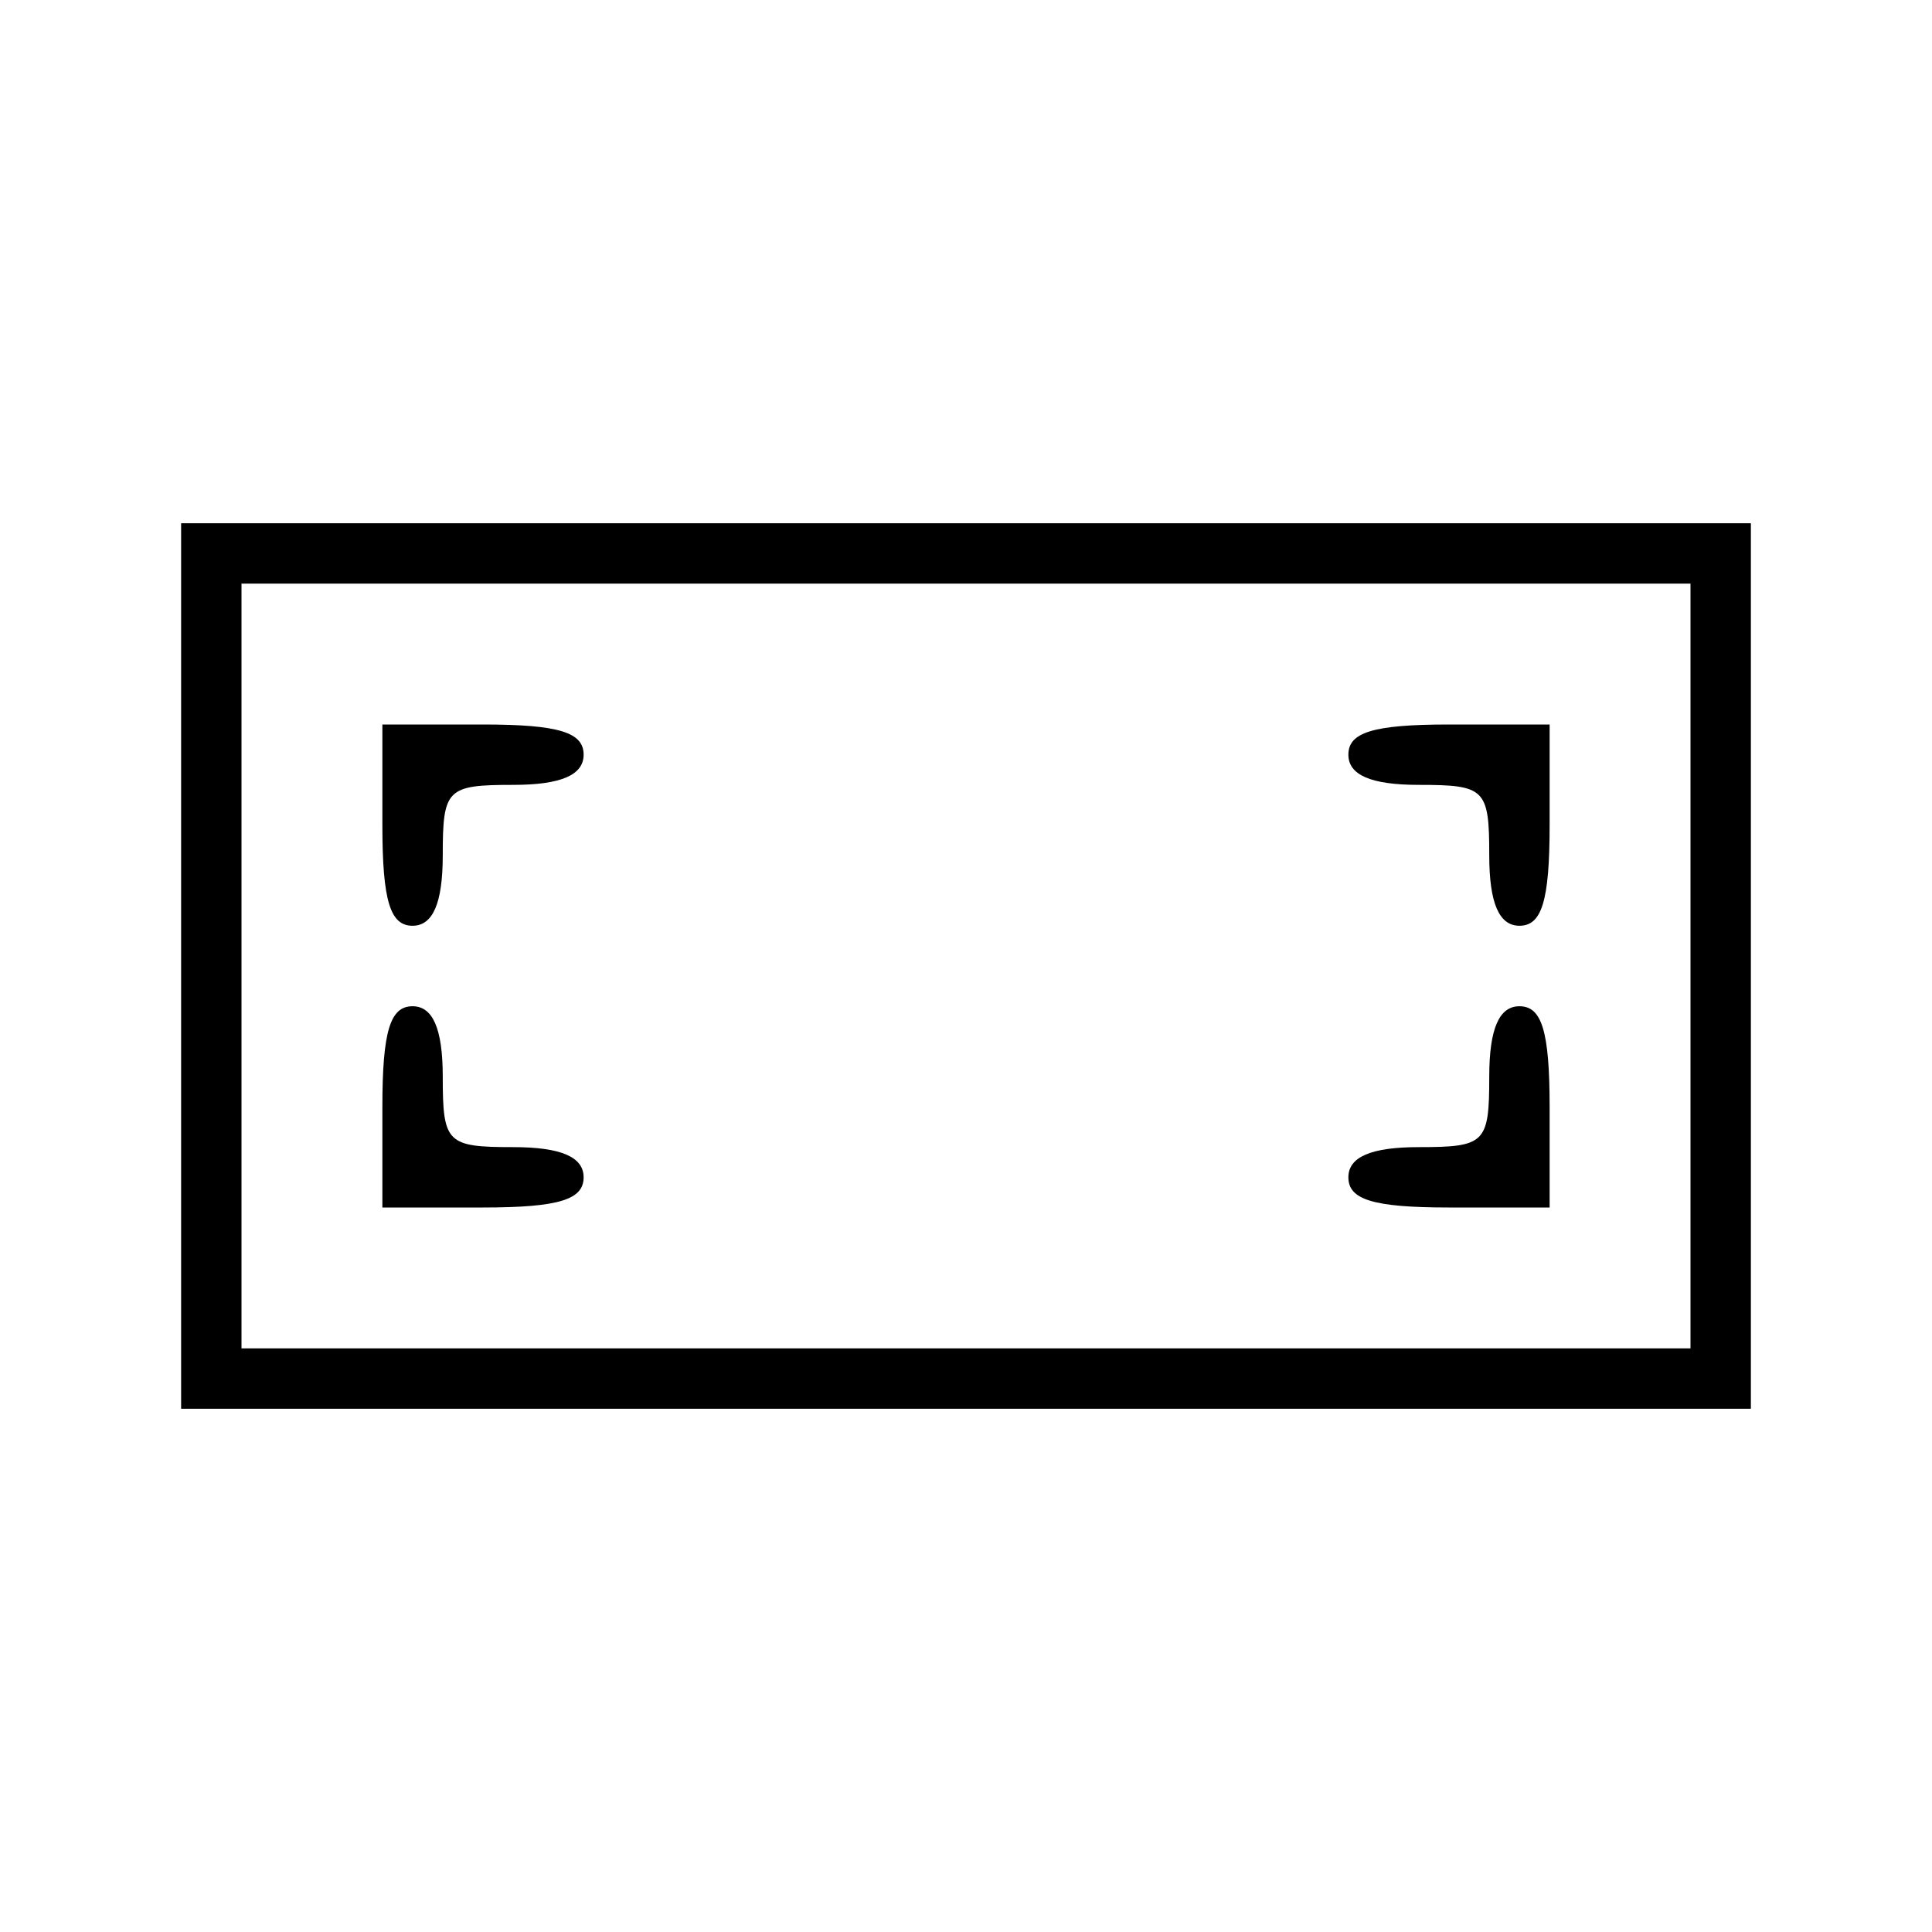
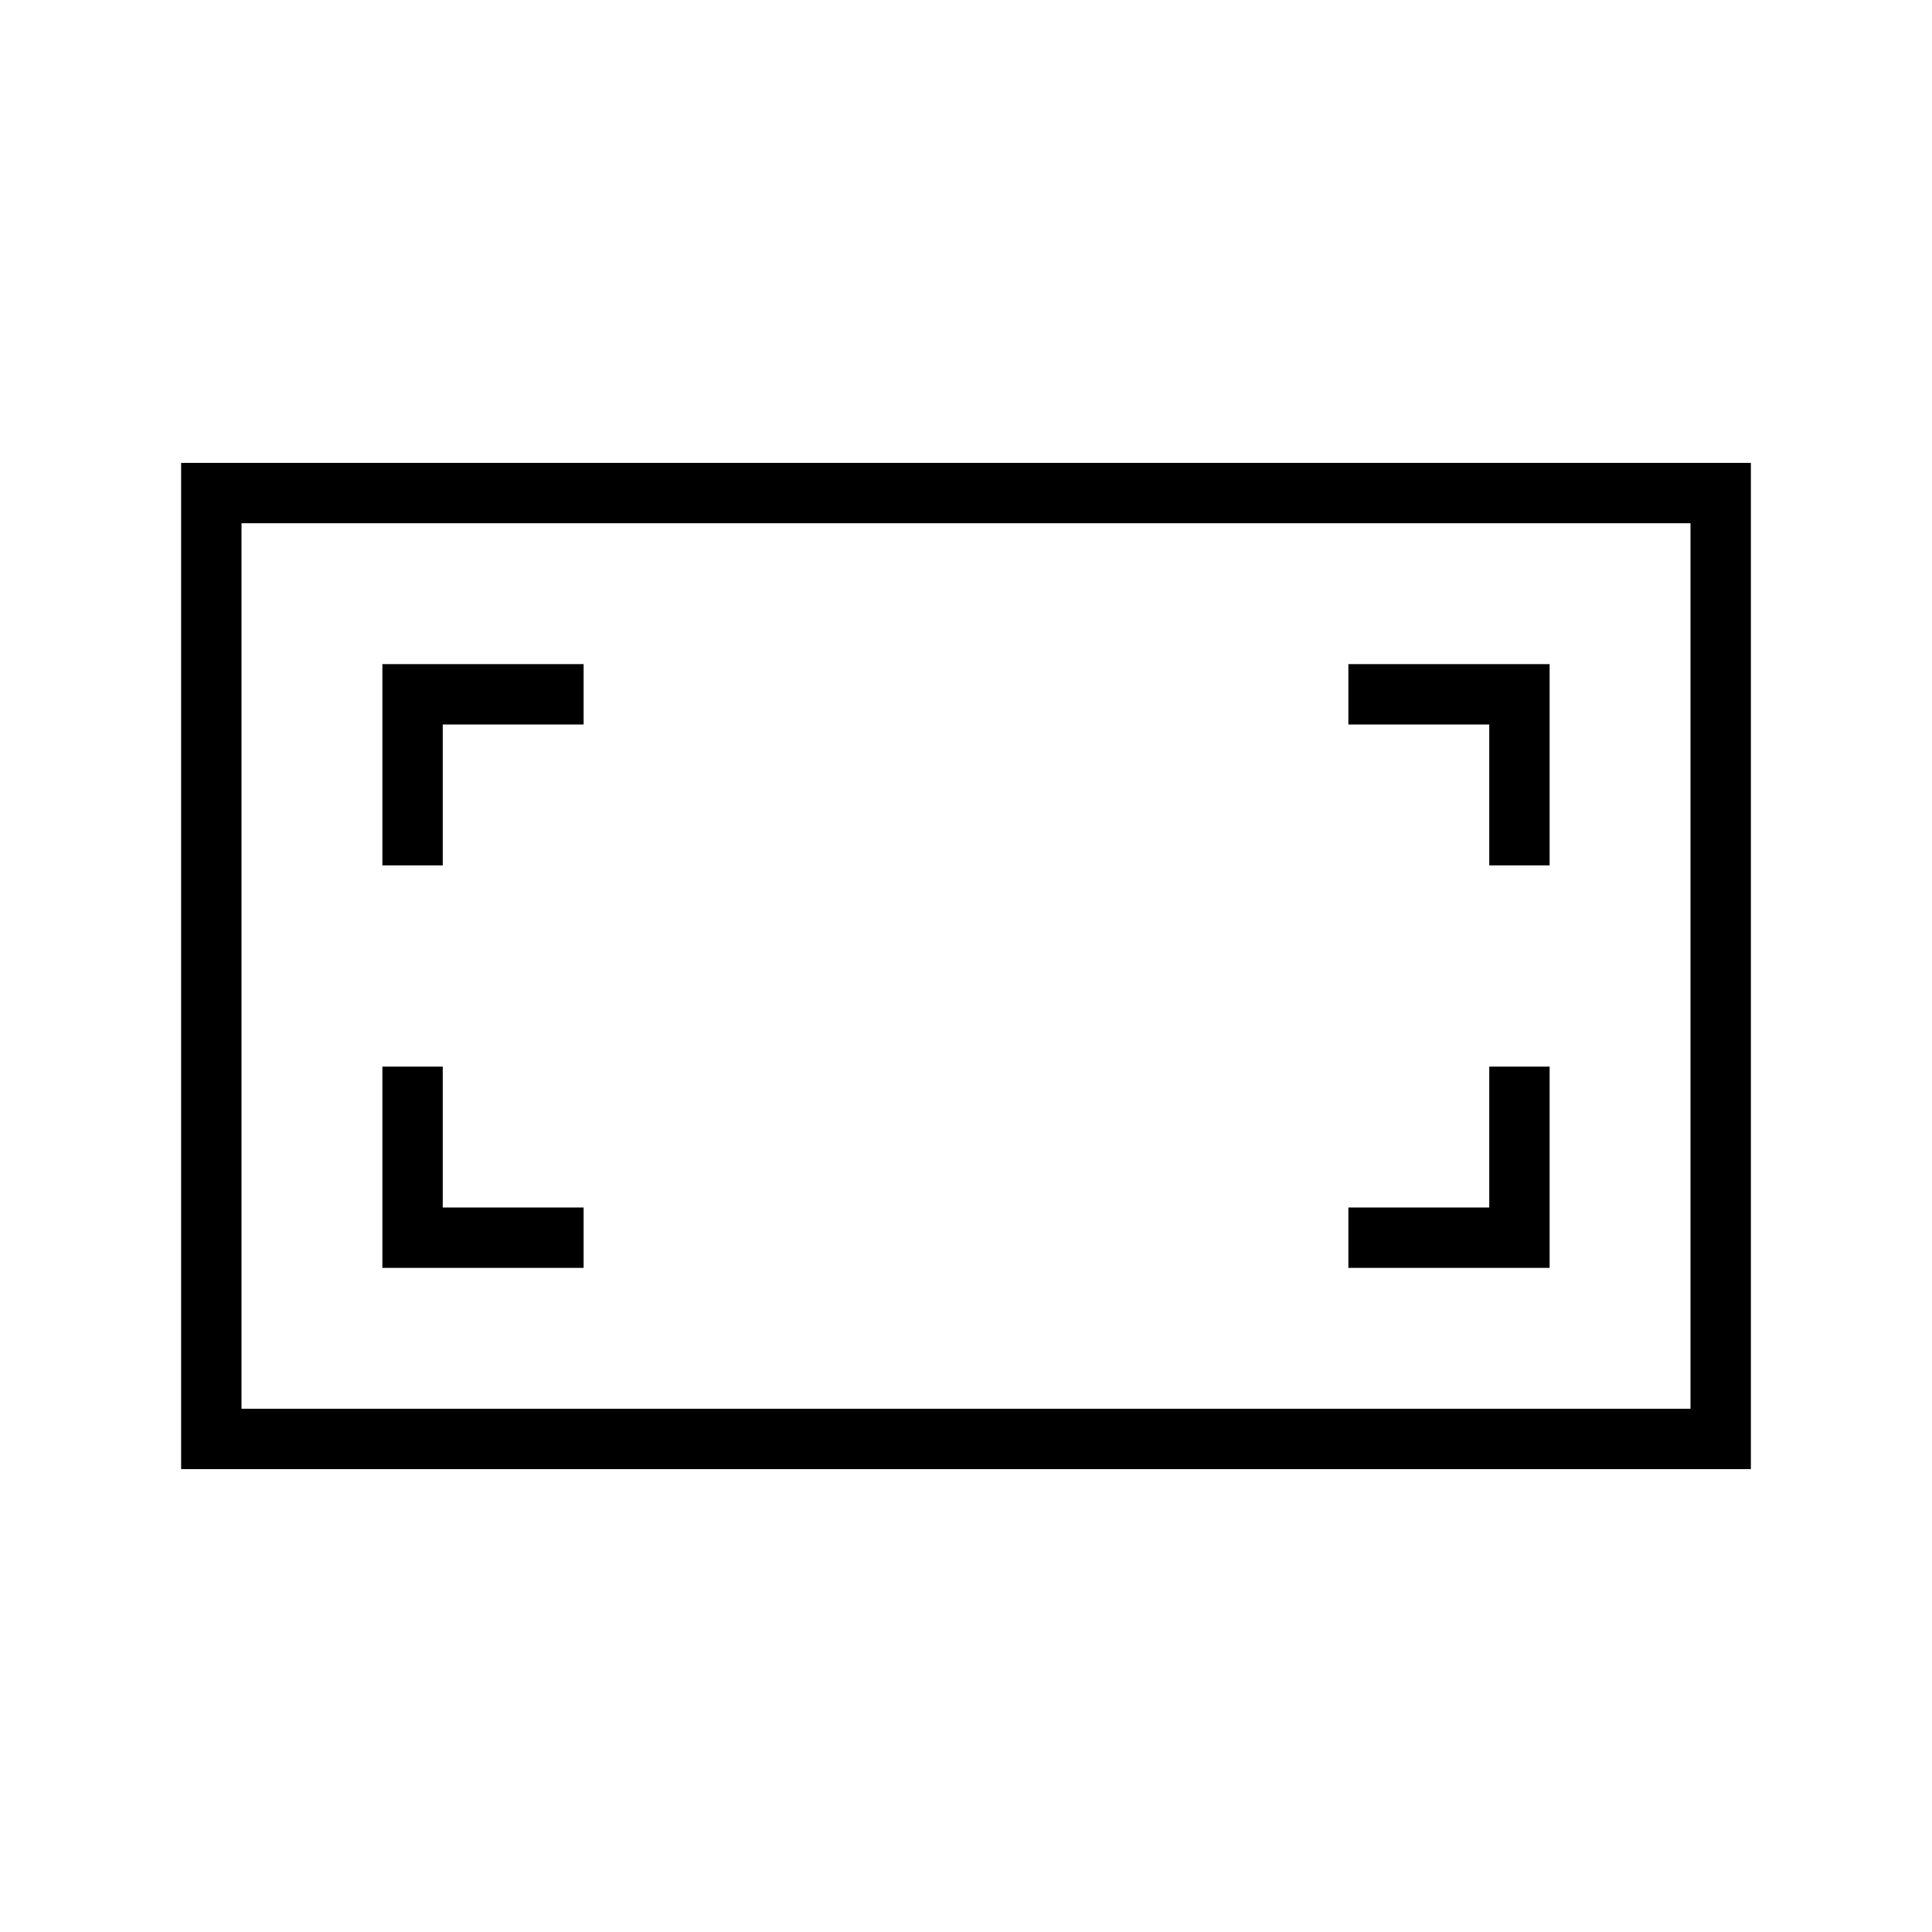
<svg xmlns="http://www.w3.org/2000/svg" version="1.0" width="96pt" height="96pt" viewBox="0 0 96 96" preserveAspectRatio="xMidYMid meet">
  <g transform="translate(0,96) scale(0.1,-0.1)" fill="#000000" stroke="none">
-     <path d="M90 480 l0 -220 390 0 390 0 0 220 0 220 -390 0 -390 0 0 -220z m750 0 l0 -190 -360 0 -360 0 0 190 0 190 360 0 360 0 0 -190z" />
-     <path d="M190 550 c0 -38 4 -50 15 -50 10 0 15 11 15 35 0 33 2 35 35 35 24 0 35 5 35 15 0 11 -12 15 -50 15 l-50 0 0 -50z" />
-     <path d="M670 585 c0 -10 11 -15 35 -15 33 0 35 -2 35 -35 0 -24 5 -35 15 -35 11 0 15 12 15 50 l0 50 -50 0 c-38 0 -50 -4 -50 -15z" />
-     <path d="M190 410 l0 -50 50 0 c38 0 50 4 50 15 0 10 -11 15 -35 15 -33 0 -35 2 -35 35 0 24 -5 35 -15 35 -11 0 -15 -12 -15 -50z" />
-     <path d="M740 425 c0 -33 -2 -35 -35 -35 -24 0 -35 -5 -35 -15 0 -11 12 -15 50 -15 l50 0 0 50 c0 38 -4 50 -15 50 -10 0 -15 -11 -15 -35z" />
+     <path d="M90 480 l0 -250 390 0 390 0 0 250 0 250 -390 0 -390 0 0 -250z m750 0 l0 -220 -360 0 -360 0 0 220 0 220 360 0 360 0 0 -220z" />
+     <path d="M190 580 l0 -50 15 0 15 0 0 35 0 35 35 0 35 0 0 15 0 15 -50 0 -50 0 0 -50z" />
+     <path d="M670 615 l0 -15 35 0 35 0 0 -35 0 -35 15 0 15 0 0 50 0 50 -50 0 -50 0 0 -15z" />
+     <path d="M190 380 l0 -50 50 0 50 0 0 15 0 15 -35 0 -35 0 0 35 0 35 -15 0 -15 0 0 -50z" />
+     <path d="M740 395 l0 -35 -35 0 -35 0 0 -15 0 -15 50 0 50 0 0 50 0 50 -15 0 -15 0 0 -35z" />
  </g>
</svg>
